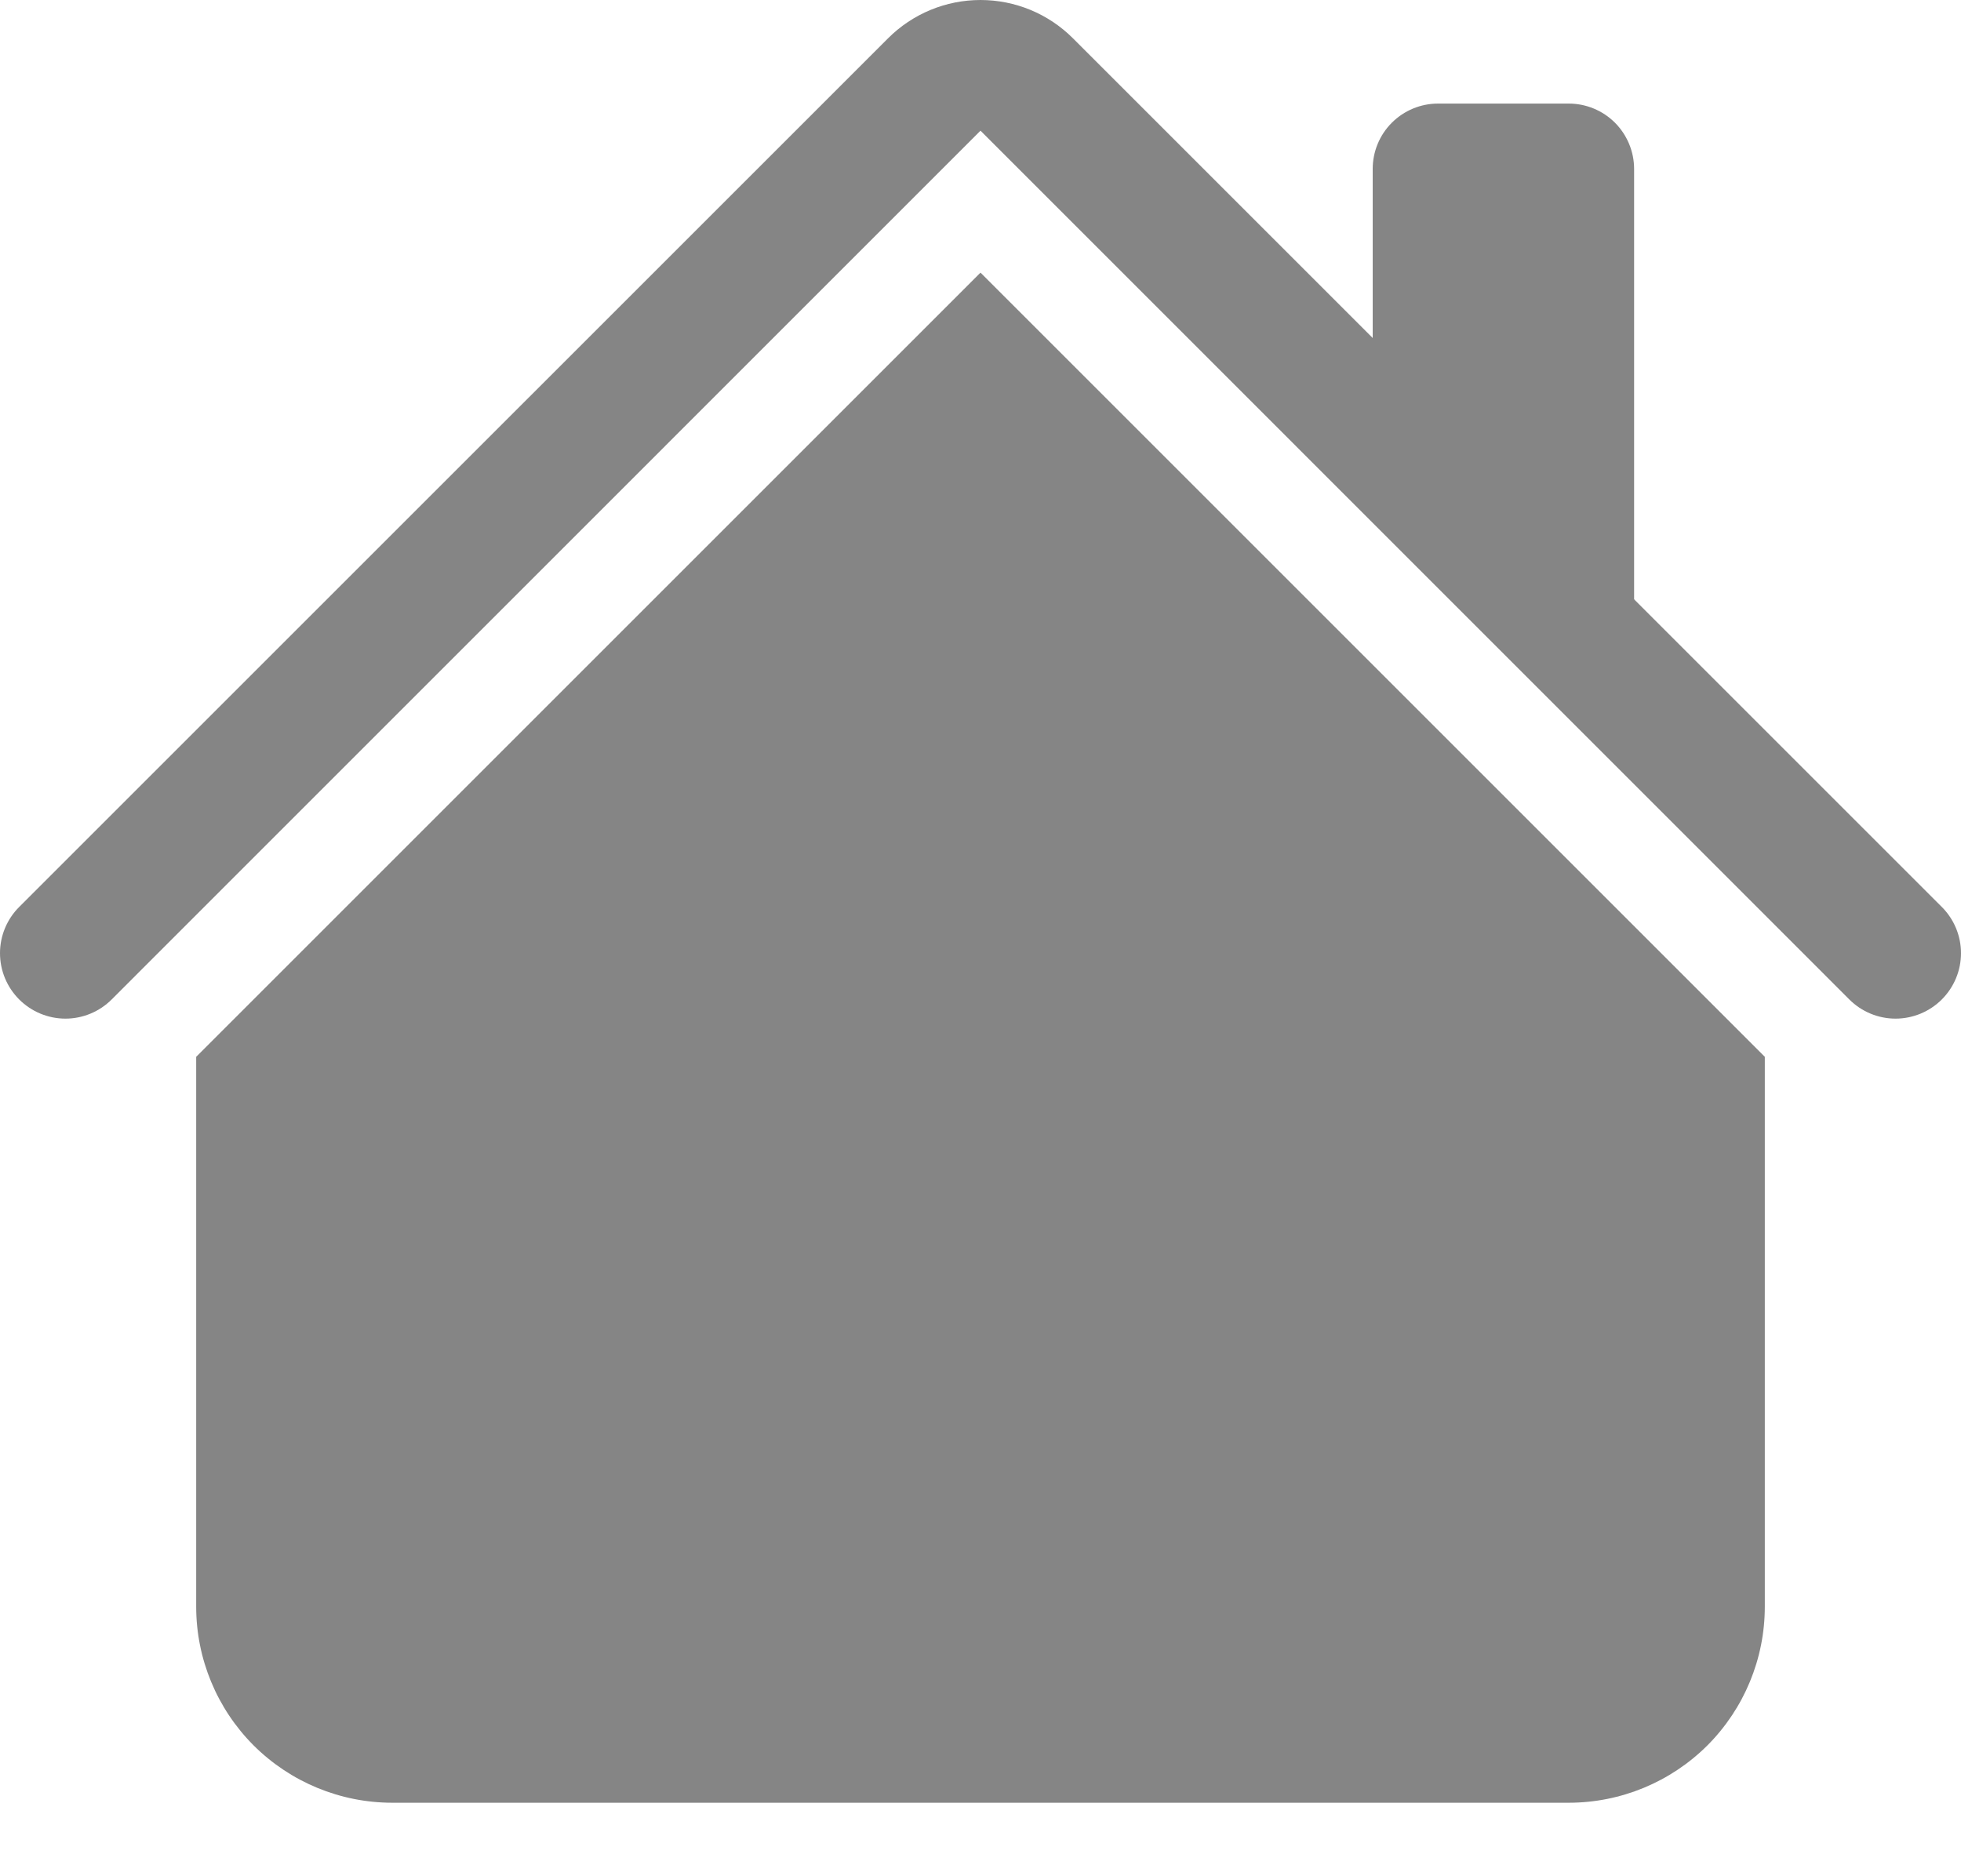
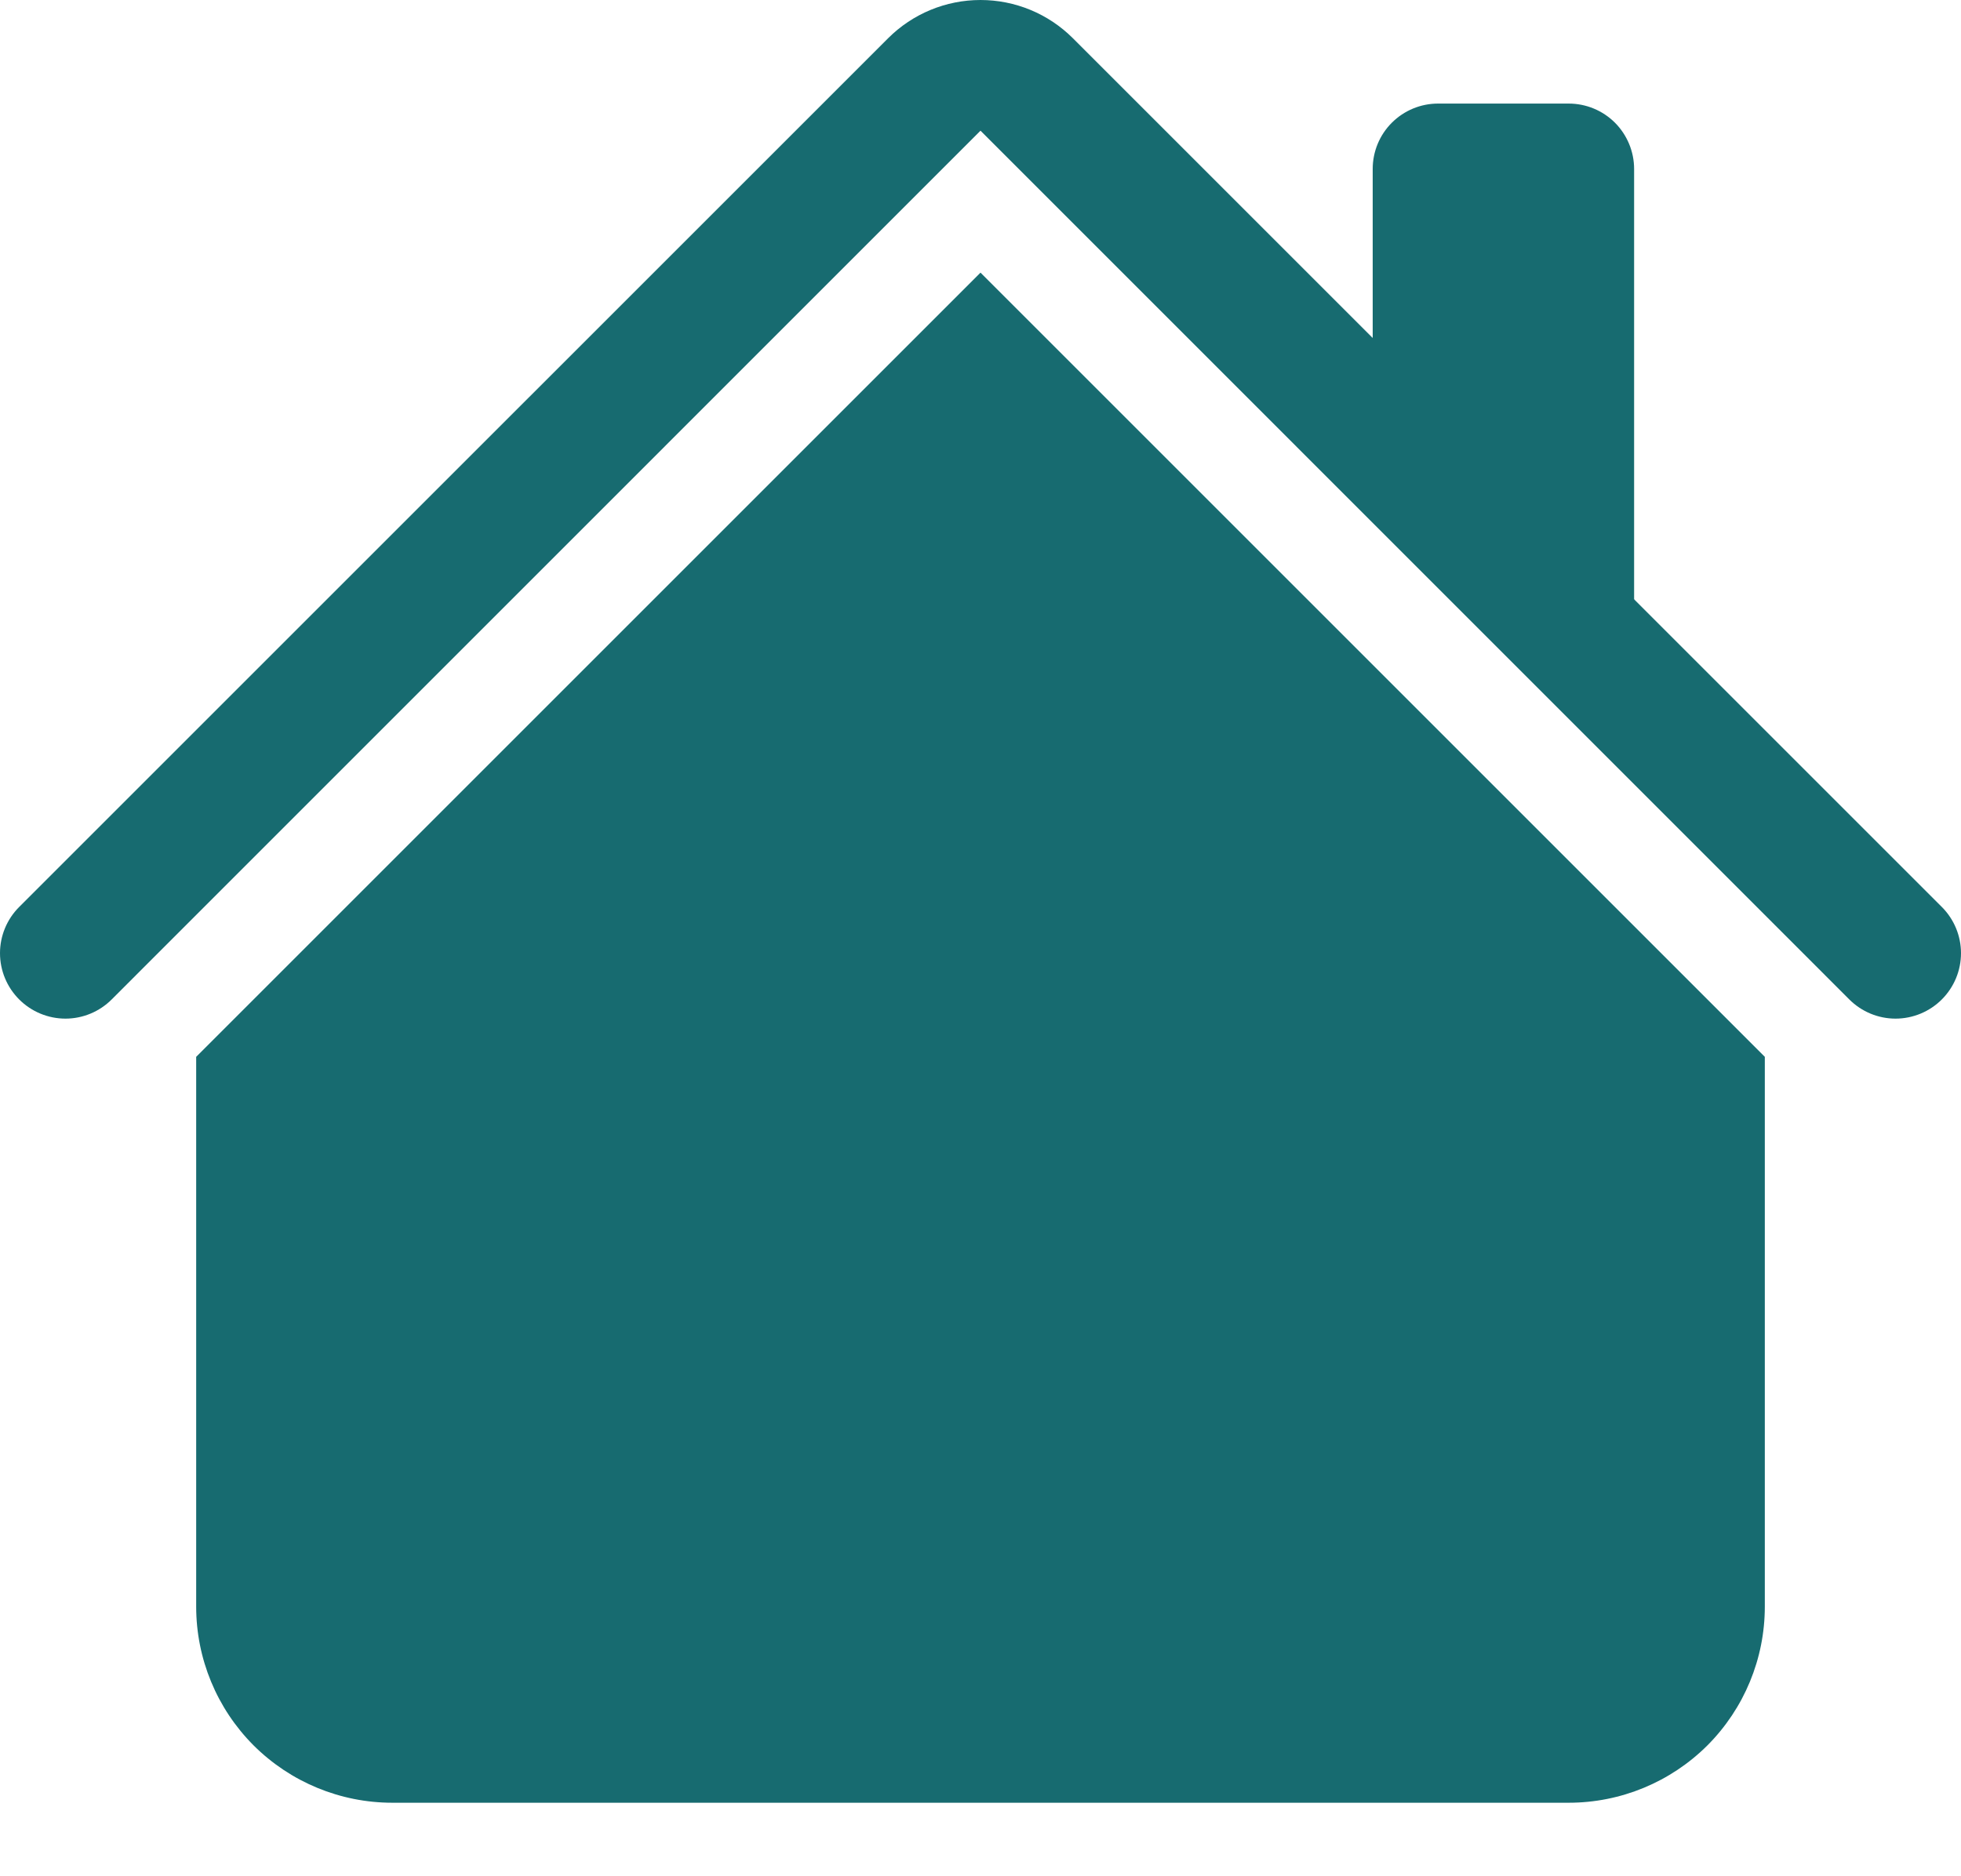
<svg xmlns="http://www.w3.org/2000/svg" width="23" height="22" viewBox="0 0 23 22" fill="none">
-   <path fill-rule="evenodd" clip-rule="evenodd" d="M11.5 3.198L20.699 12.397V18.847C20.699 19.457 20.457 20.042 20.026 20.474C19.594 20.905 19.009 21.147 18.399 21.147H4.601C3.991 21.147 3.406 20.905 2.974 20.474C2.543 20.042 2.301 19.457 2.301 18.847V12.397L11.5 3.198ZM19.166 1.982V7.348L16.1 4.282V1.982C16.1 1.779 16.18 1.584 16.324 1.44C16.468 1.296 16.663 1.215 16.866 1.215H18.399C18.603 1.215 18.798 1.296 18.942 1.44C19.085 1.584 19.166 1.779 19.166 1.982Z" fill="#858585" />
-   <path fill-rule="evenodd" clip-rule="evenodd" d="M10.416 0.449C10.704 0.161 11.094 0 11.5 0C11.907 0 12.296 0.161 12.584 0.449L22.775 10.639C22.919 10.783 23 10.978 23 11.181C23 11.385 22.919 11.58 22.775 11.724C22.631 11.868 22.436 11.949 22.232 11.949C22.029 11.949 21.834 11.868 21.69 11.724L11.5 1.533L1.31 11.724C1.166 11.868 0.971 11.949 0.768 11.949C0.564 11.949 0.369 11.868 0.225 11.724C0.081 11.58 0 11.385 0 11.181C0 10.978 0.081 10.783 0.225 10.639L10.416 0.449Z" fill="#858585" />
+   <path fill-rule="evenodd" clip-rule="evenodd" d="M11.5 3.198L20.699 12.397V18.847C20.699 19.457 20.457 20.042 20.026 20.474C19.594 20.905 19.009 21.147 18.399 21.147H4.601C3.991 21.147 3.406 20.905 2.974 20.474C2.543 20.042 2.301 19.457 2.301 18.847V12.397L11.5 3.198ZM19.166 1.982V7.348L16.1 4.282V1.982C16.1 1.779 16.18 1.584 16.324 1.44C16.468 1.296 16.663 1.215 16.866 1.215H18.399C18.603 1.215 18.798 1.296 18.942 1.44C19.085 1.584 19.166 1.779 19.166 1.982Z" fill="#176B70" />
+   <path fill-rule="evenodd" clip-rule="evenodd" d="M10.416 0.449C10.704 0.161 11.094 0 11.5 0C11.907 0 12.296 0.161 12.584 0.449L22.775 10.639C22.919 10.783 23 10.978 23 11.181C23 11.385 22.919 11.58 22.775 11.724C22.631 11.868 22.436 11.949 22.232 11.949C22.029 11.949 21.834 11.868 21.69 11.724L11.5 1.533L1.31 11.724C1.166 11.868 0.971 11.949 0.768 11.949C0.564 11.949 0.369 11.868 0.225 11.724C0.081 11.58 0 11.385 0 11.181C0 10.978 0.081 10.783 0.225 10.639L10.416 0.449Z" fill="#176B70" />
</svg>
